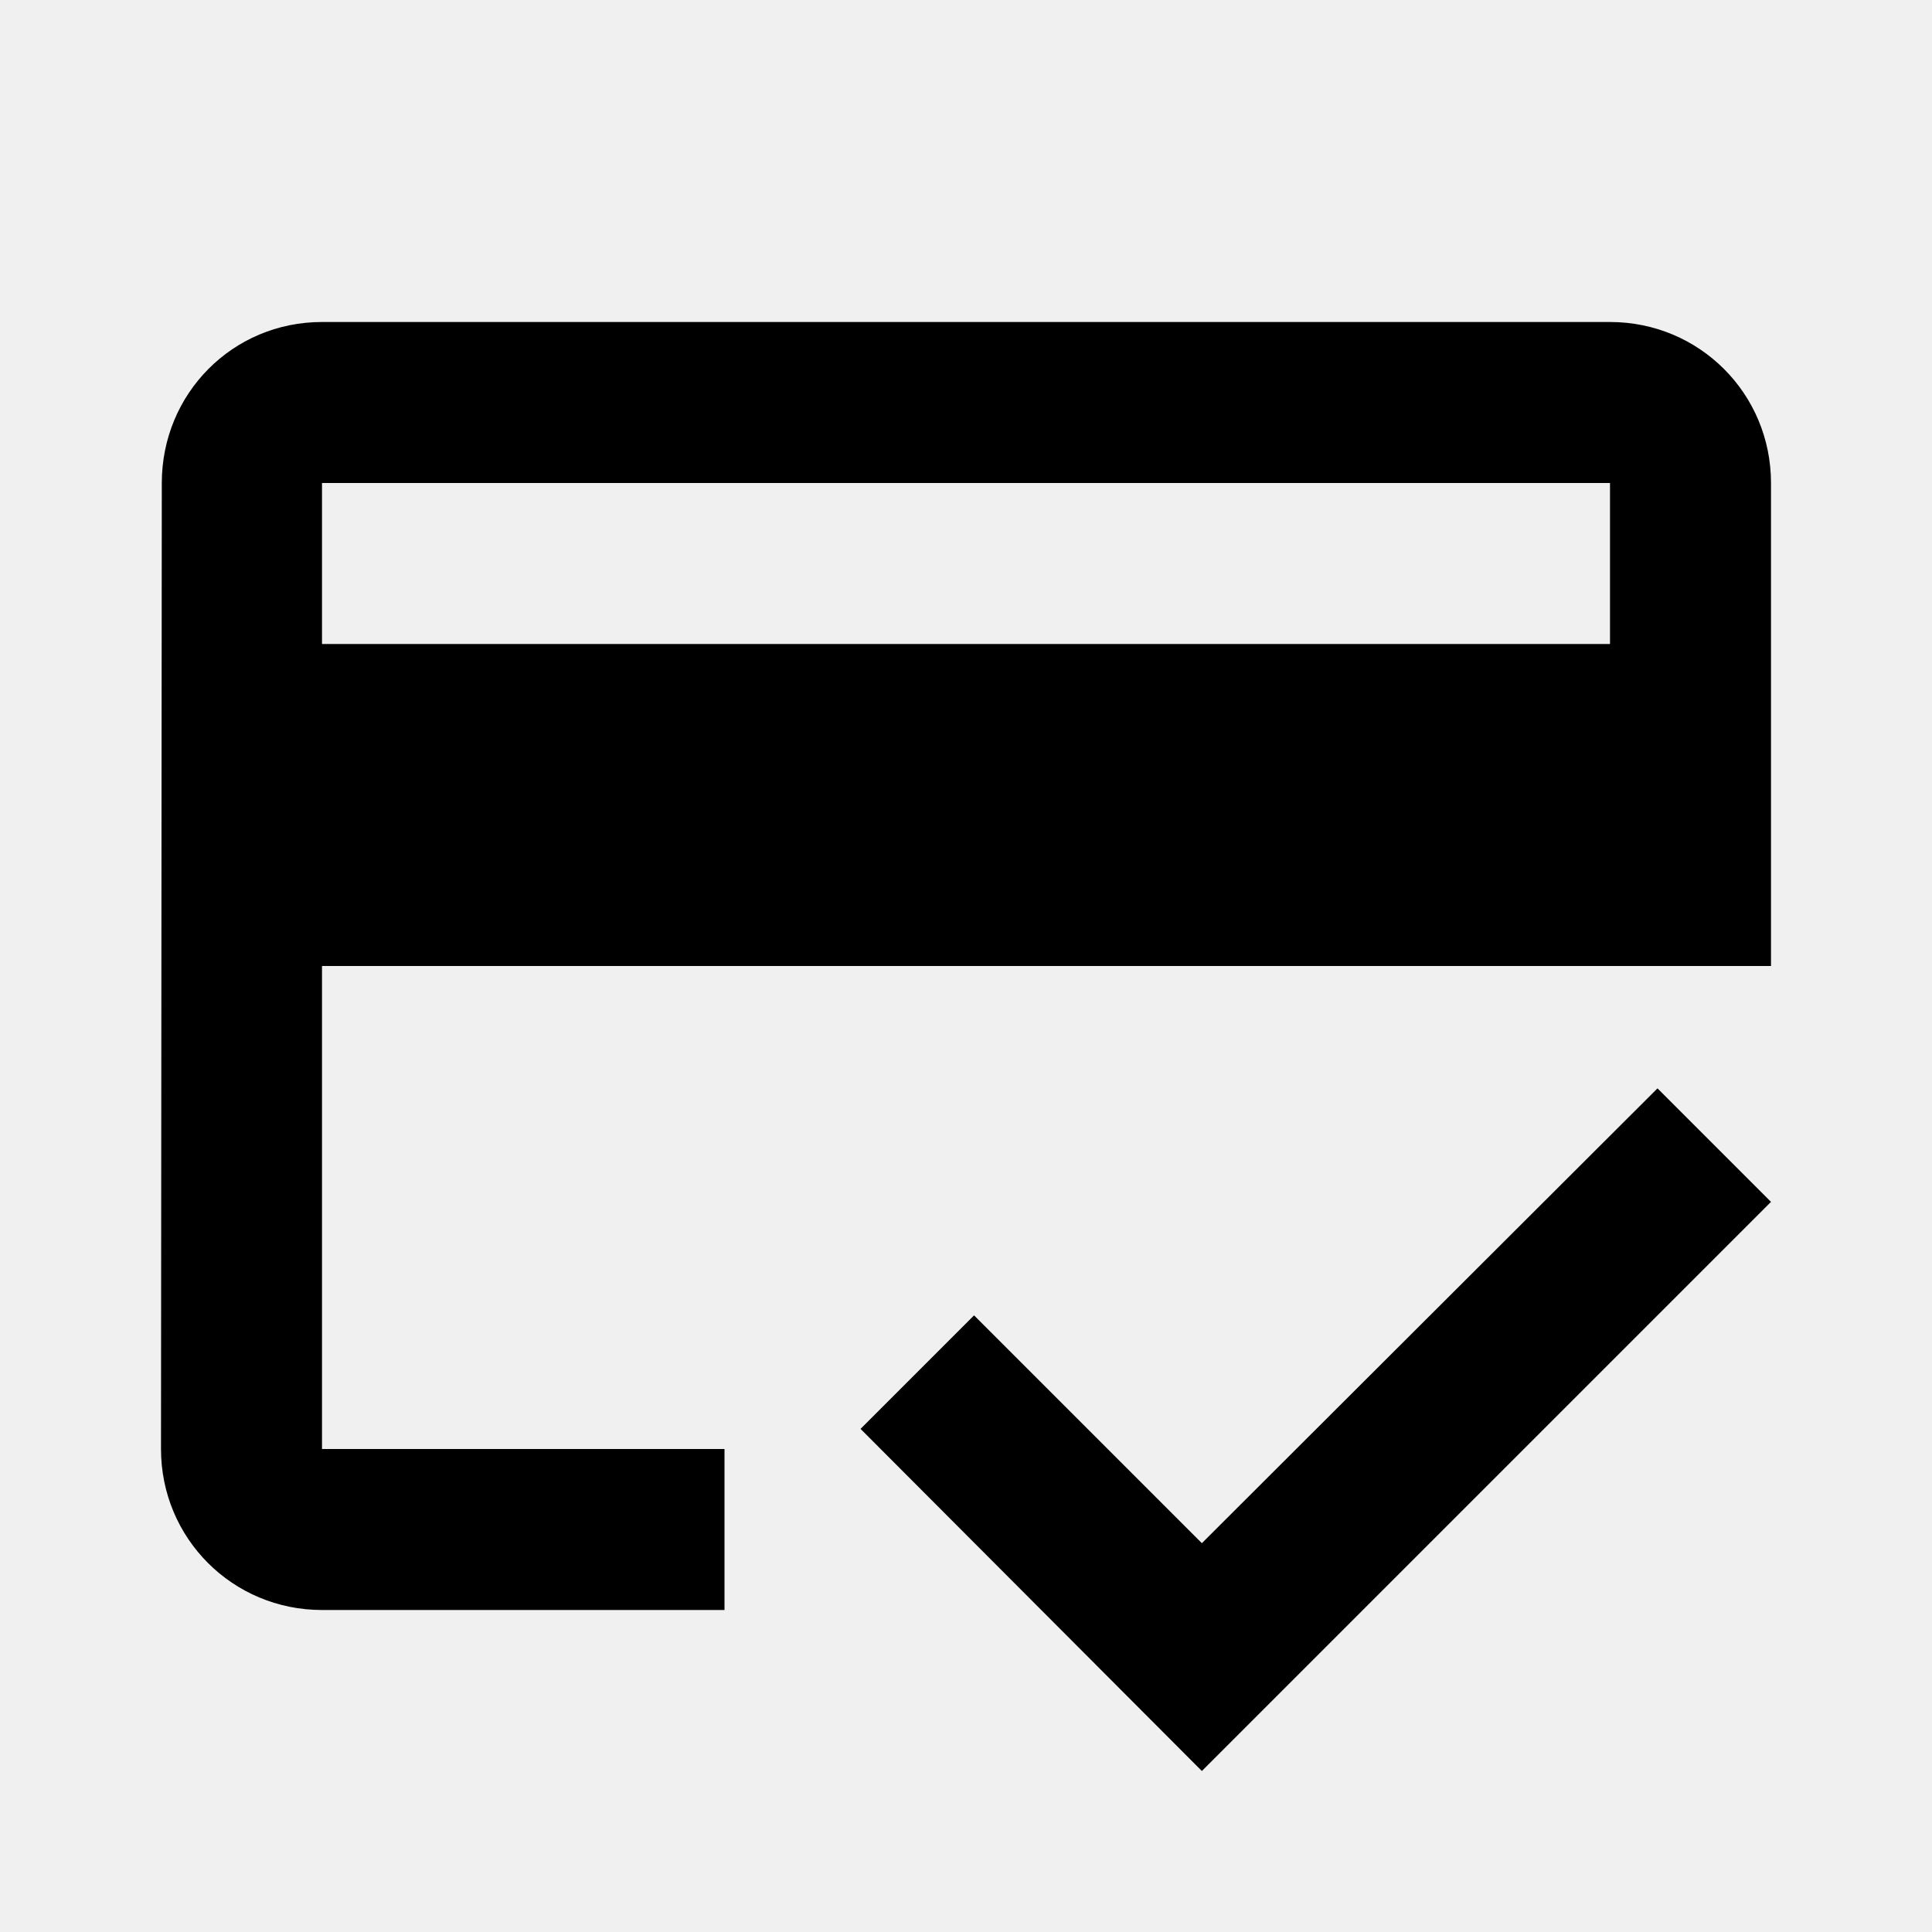
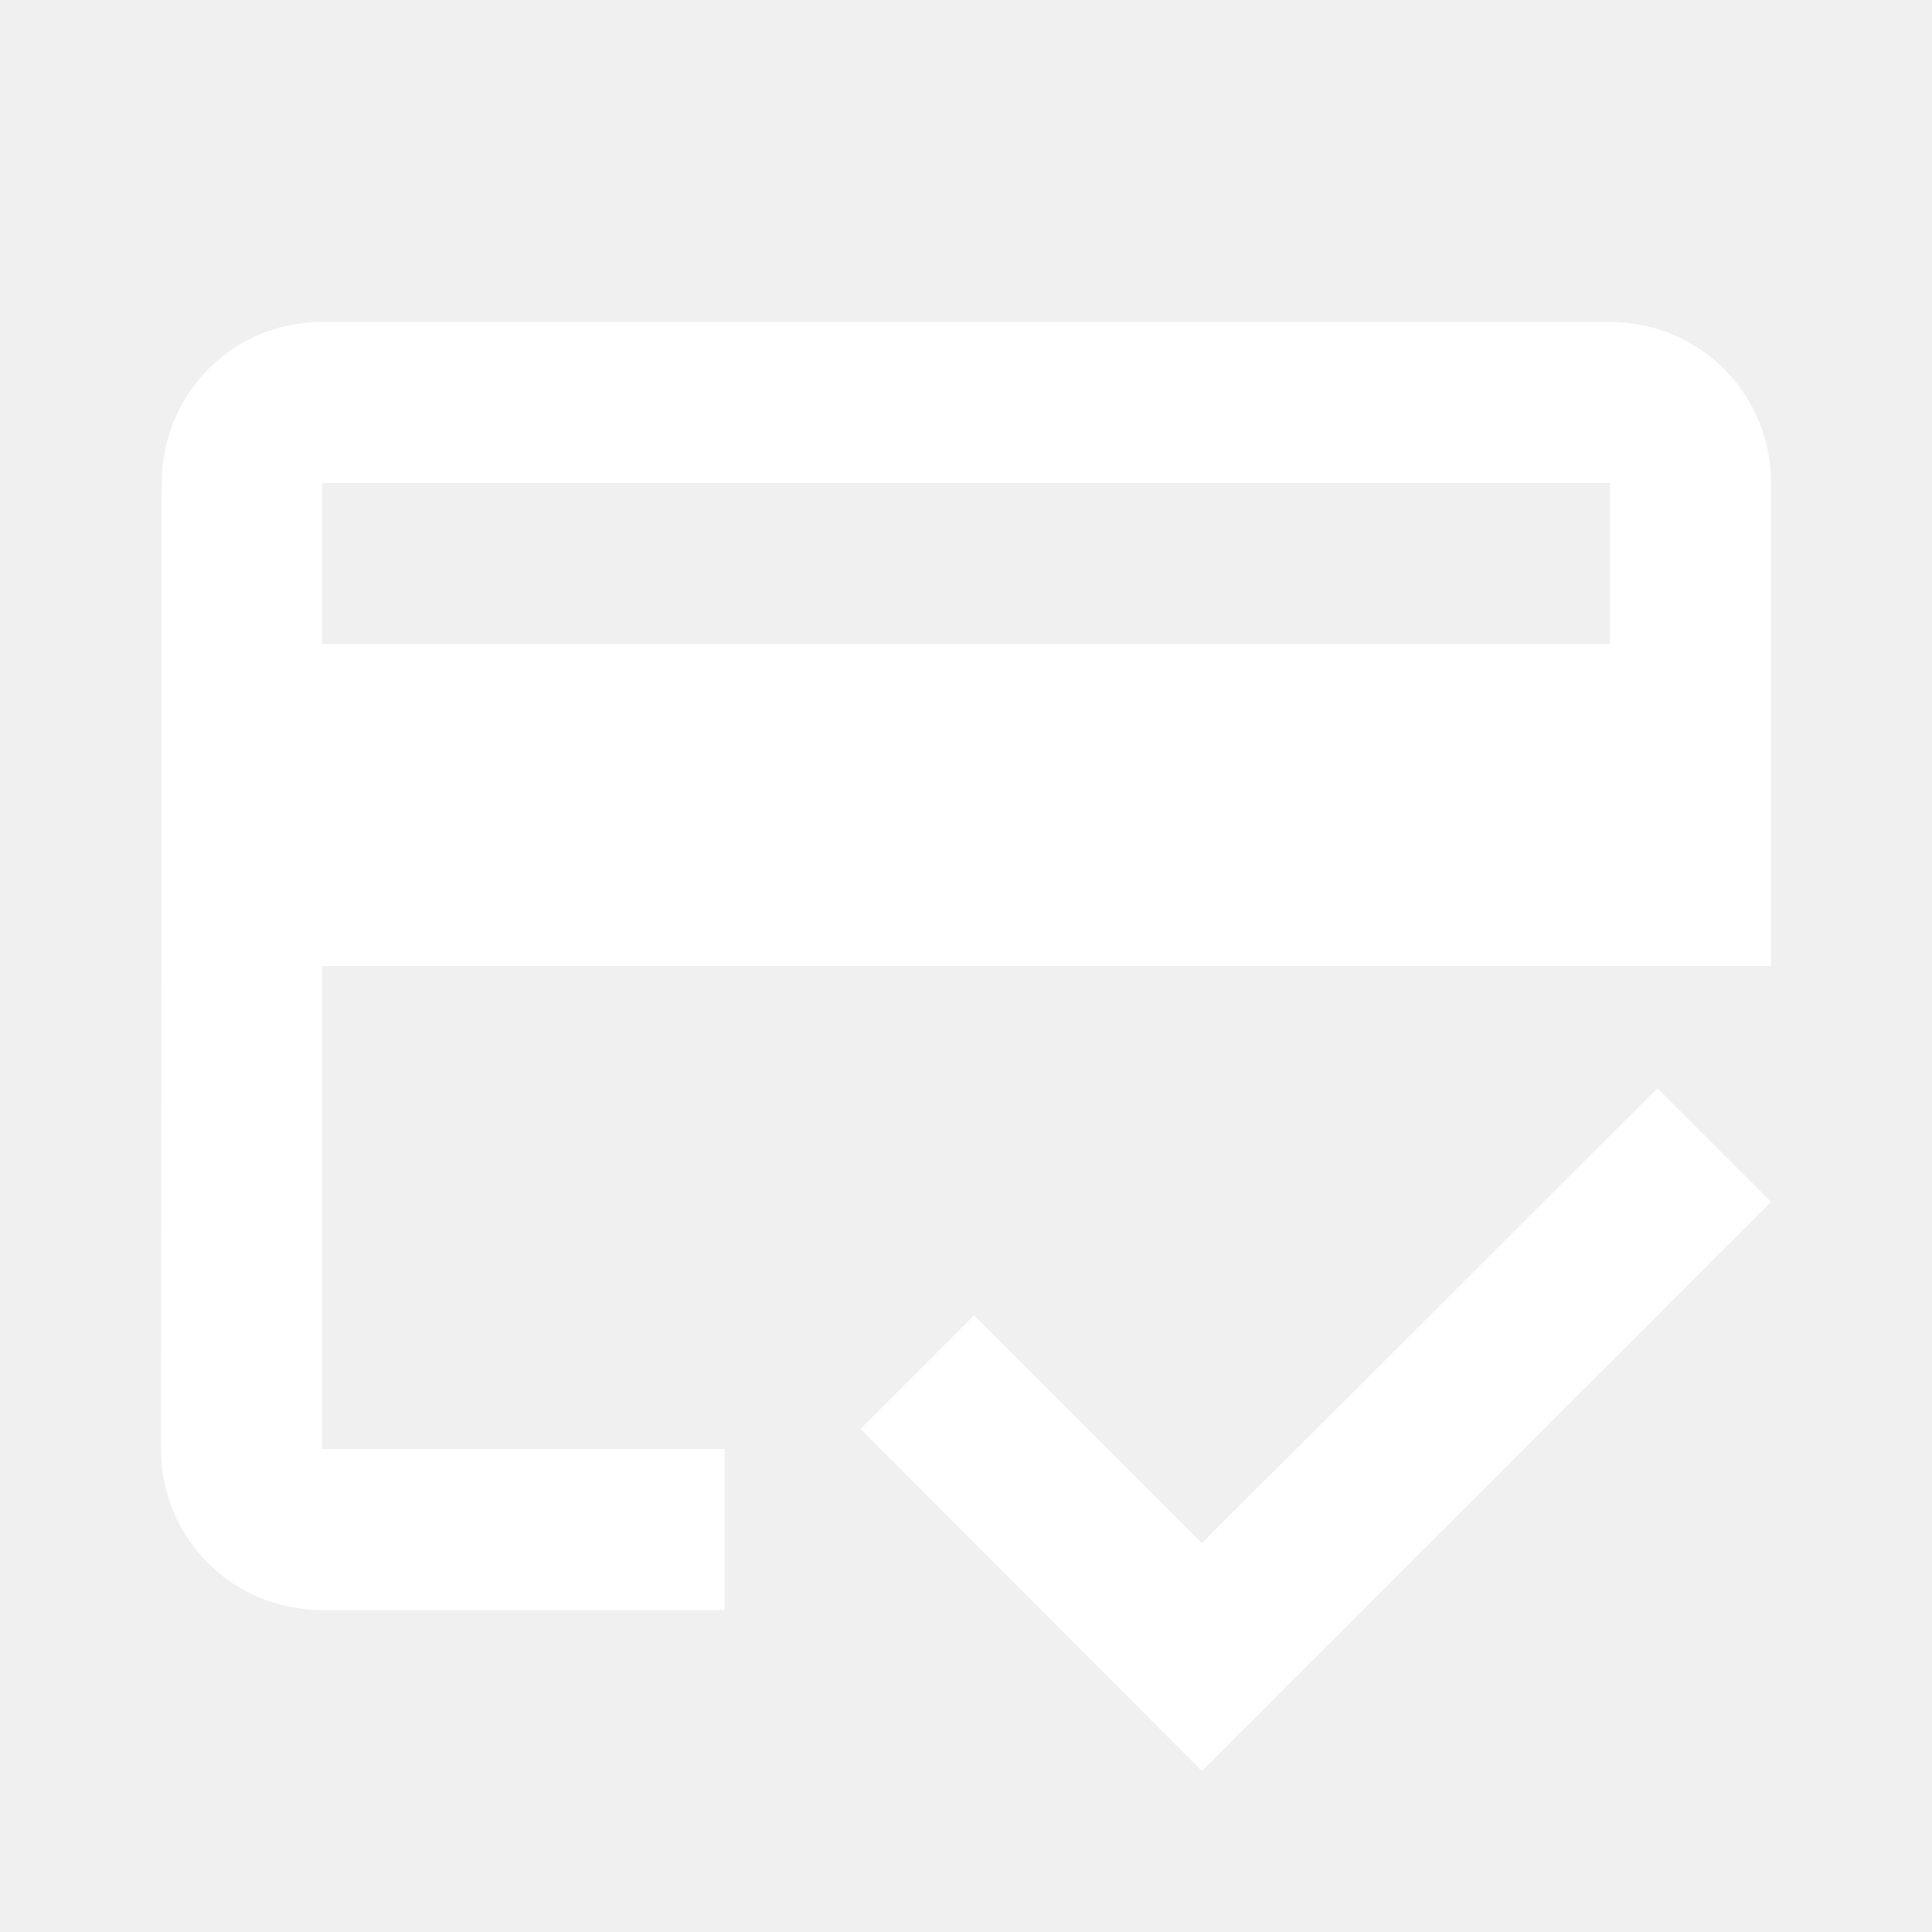
- <svg xmlns="http://www.w3.org/2000/svg" enable-background="new 0 0 24 24" height="24px" viewBox="0 0 24 24" width="24px" fill="#000000">
+ <svg xmlns="http://www.w3.org/2000/svg" enable-background="new 0 0 24 24" height="24px" viewBox="0 0 24 24" width="24px" fill="white">
  <g>
    <path d="M0,0h24v24H0V0z" fill="none" />
  </g>
  <g>
    <path d="M20,4H4C2.89,4,2.01,4.89,2.01,6L2,18c0,1.11,0.89,2,2,2h5v-2H4v-6h18V6C22,4.89,21.11,4,20,4z M20,8H4V6h16V8z M14.93,19.17l-2.83-2.83l-1.41,1.41L14.93,22L22,14.93l-1.41-1.41L14.93,19.17z" />
  </g>
</svg>
